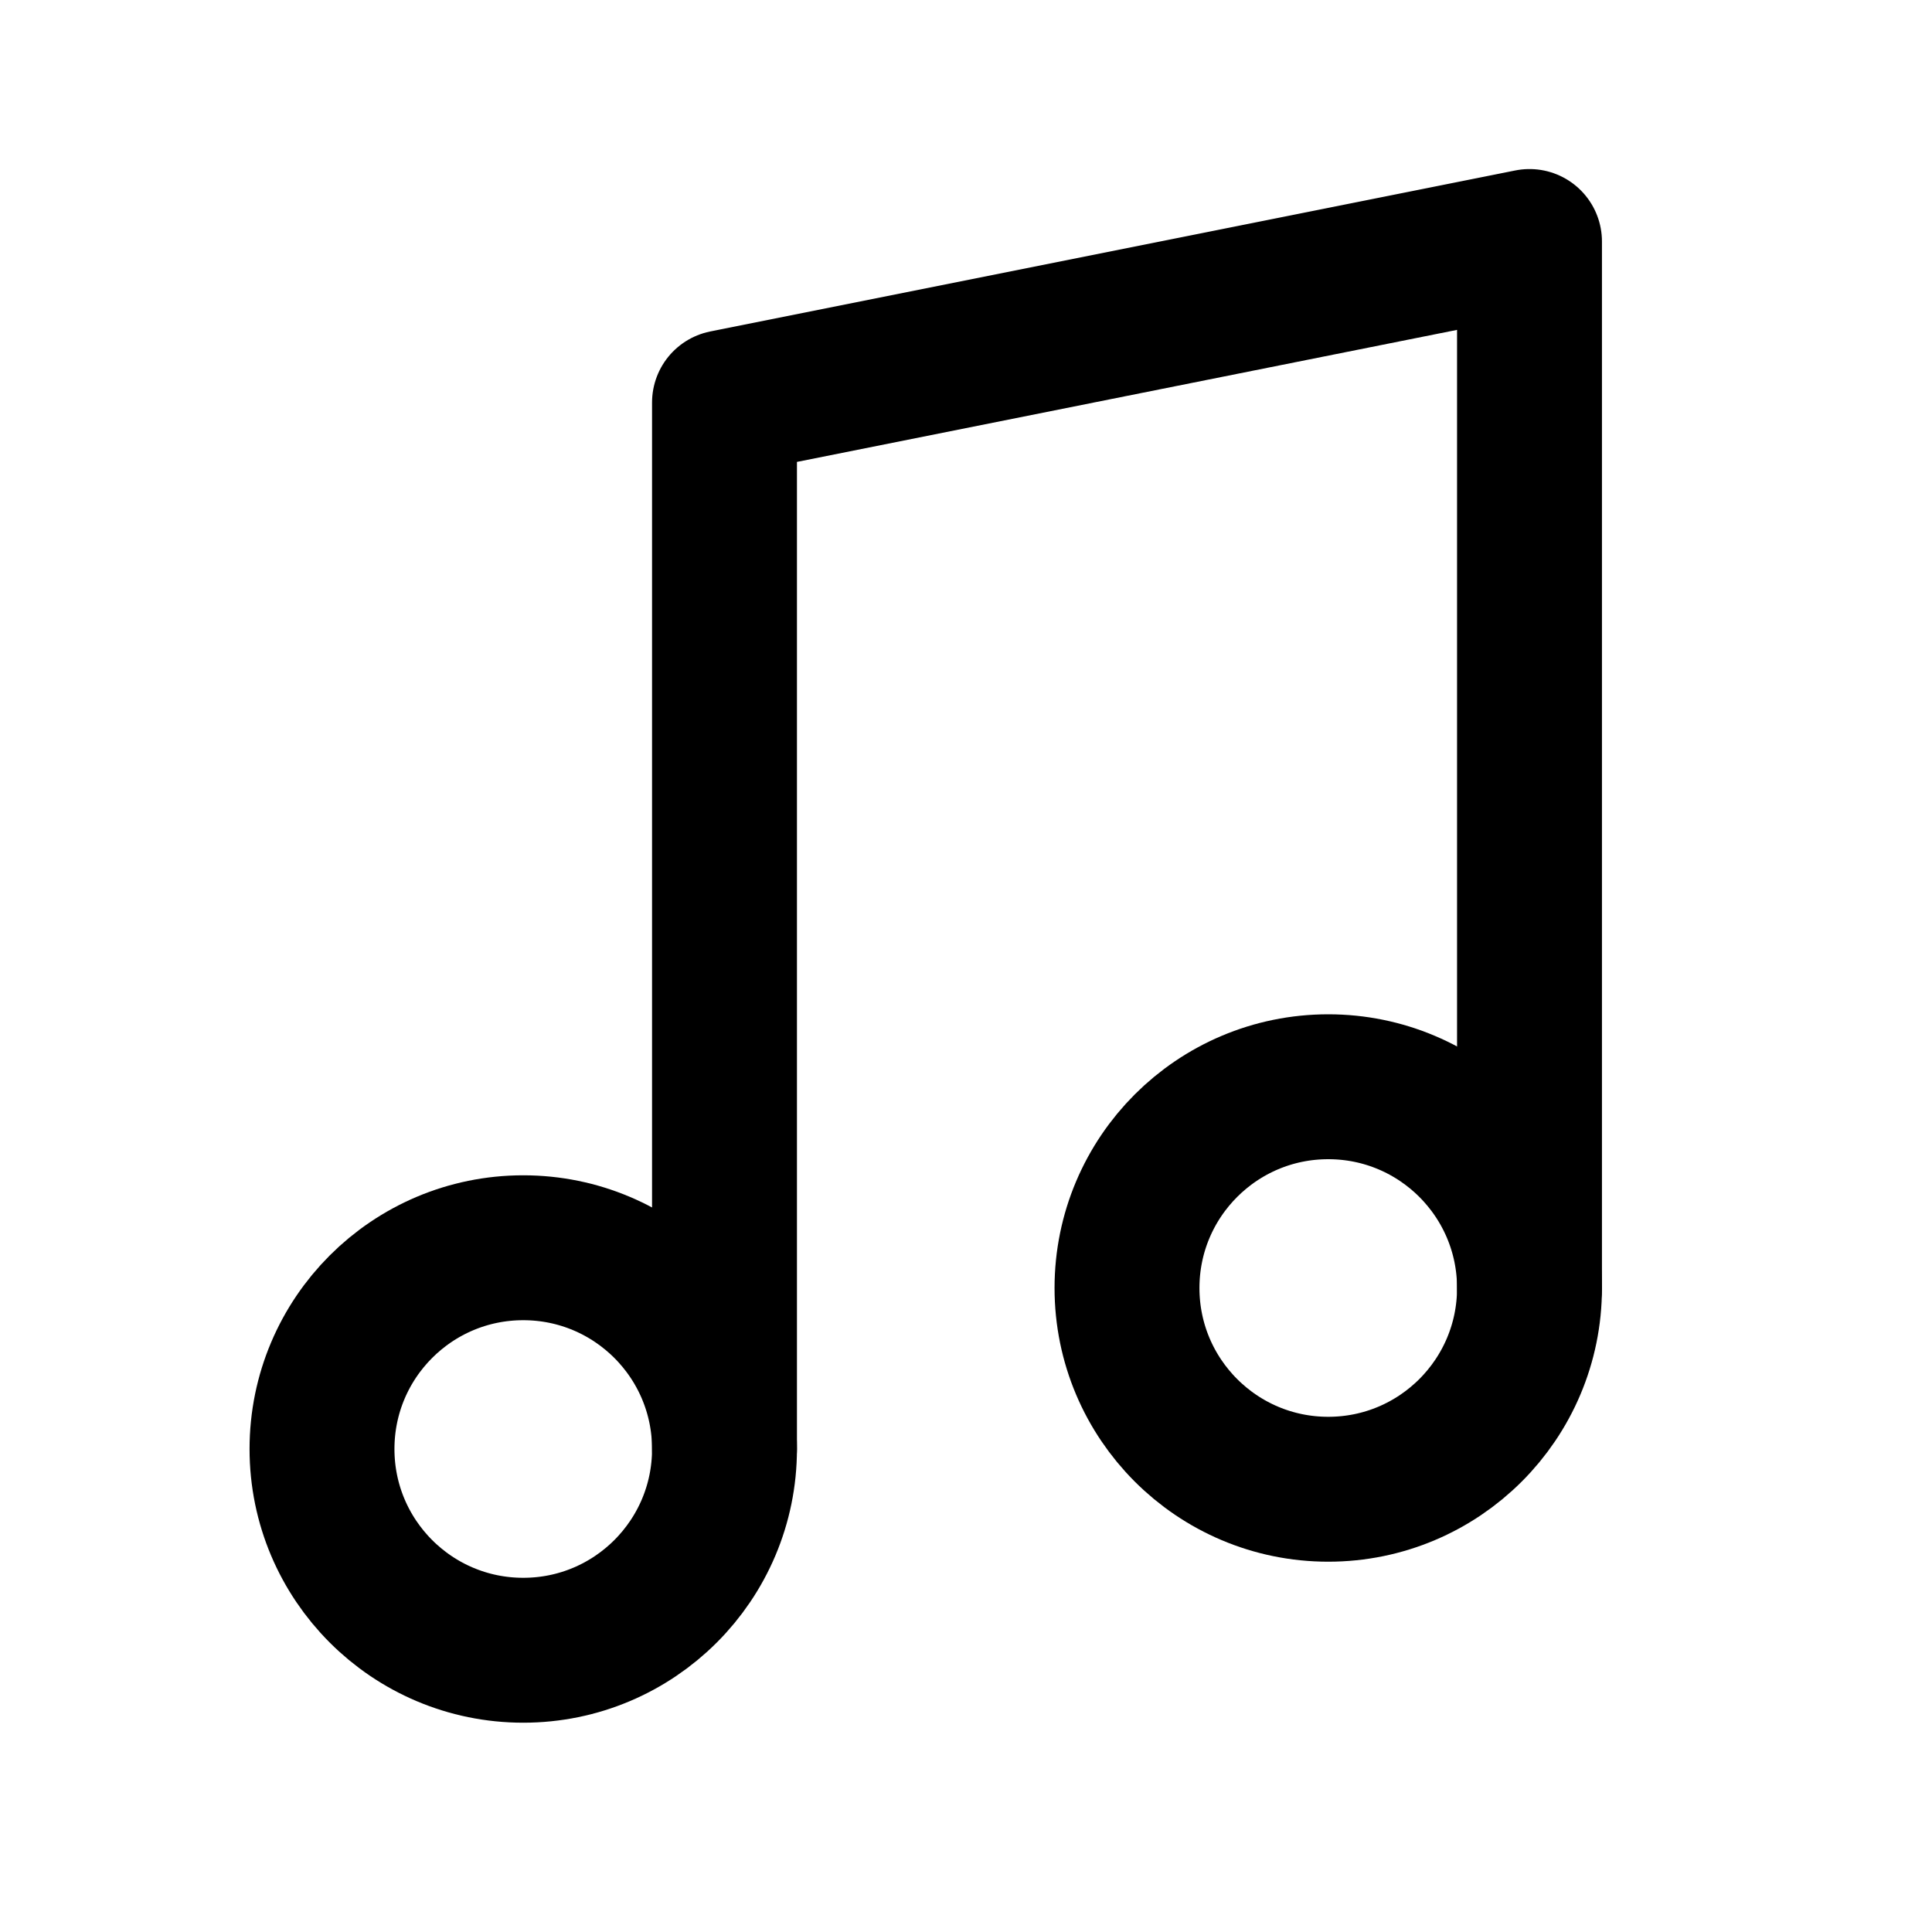
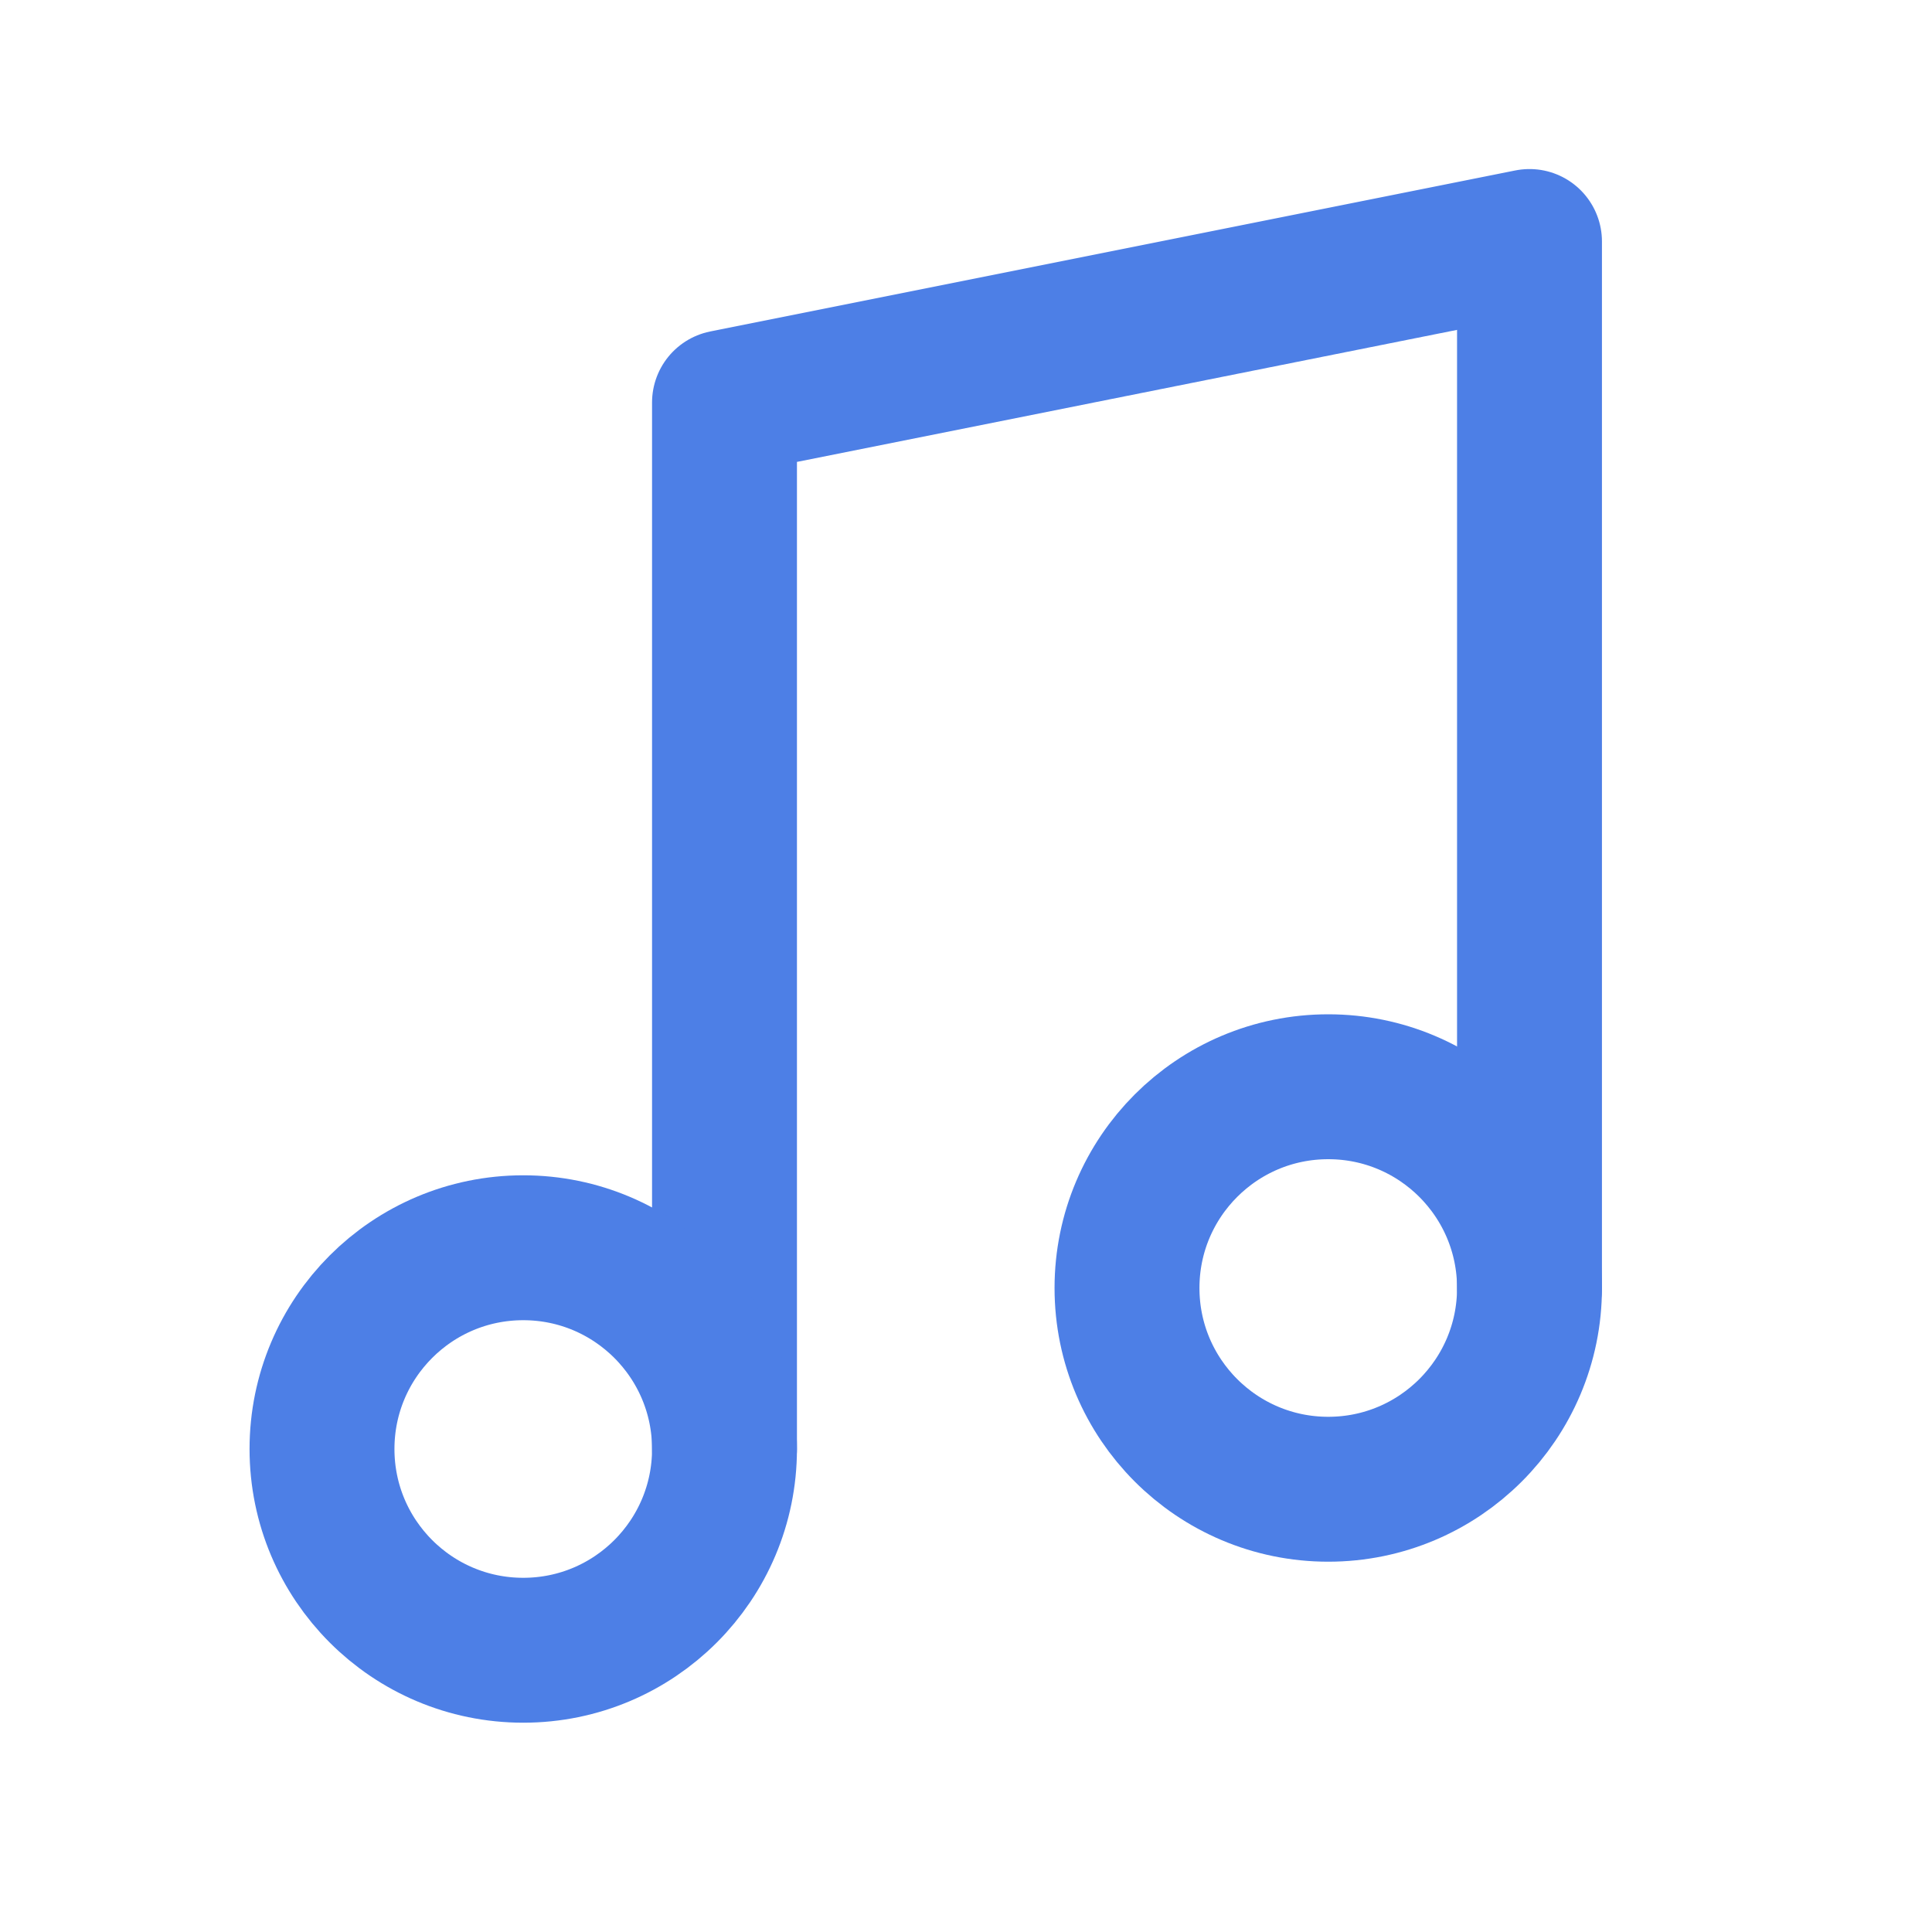
- <svg xmlns="http://www.w3.org/2000/svg" viewBox="0 0 24 24" fill="none" stroke="currentColor" stroke-width="1.8" stroke-linecap="round" stroke-linejoin="round" aria-hidden="true">
+ <svg xmlns="http://www.w3.org/2000/svg" width="24" height="24" viewBox="0 0 24 24" fill="none" stroke="#4d7fe6" stroke-width="1.8" stroke-linecap="round" stroke-linejoin="round" aria-hidden="true">
  <path d="M9 18V5l10-2v13" />
  <circle cx="6.5" cy="18" r="2.5" />
  <circle cx="16.5" cy="16" r="2.5" />
</svg>
